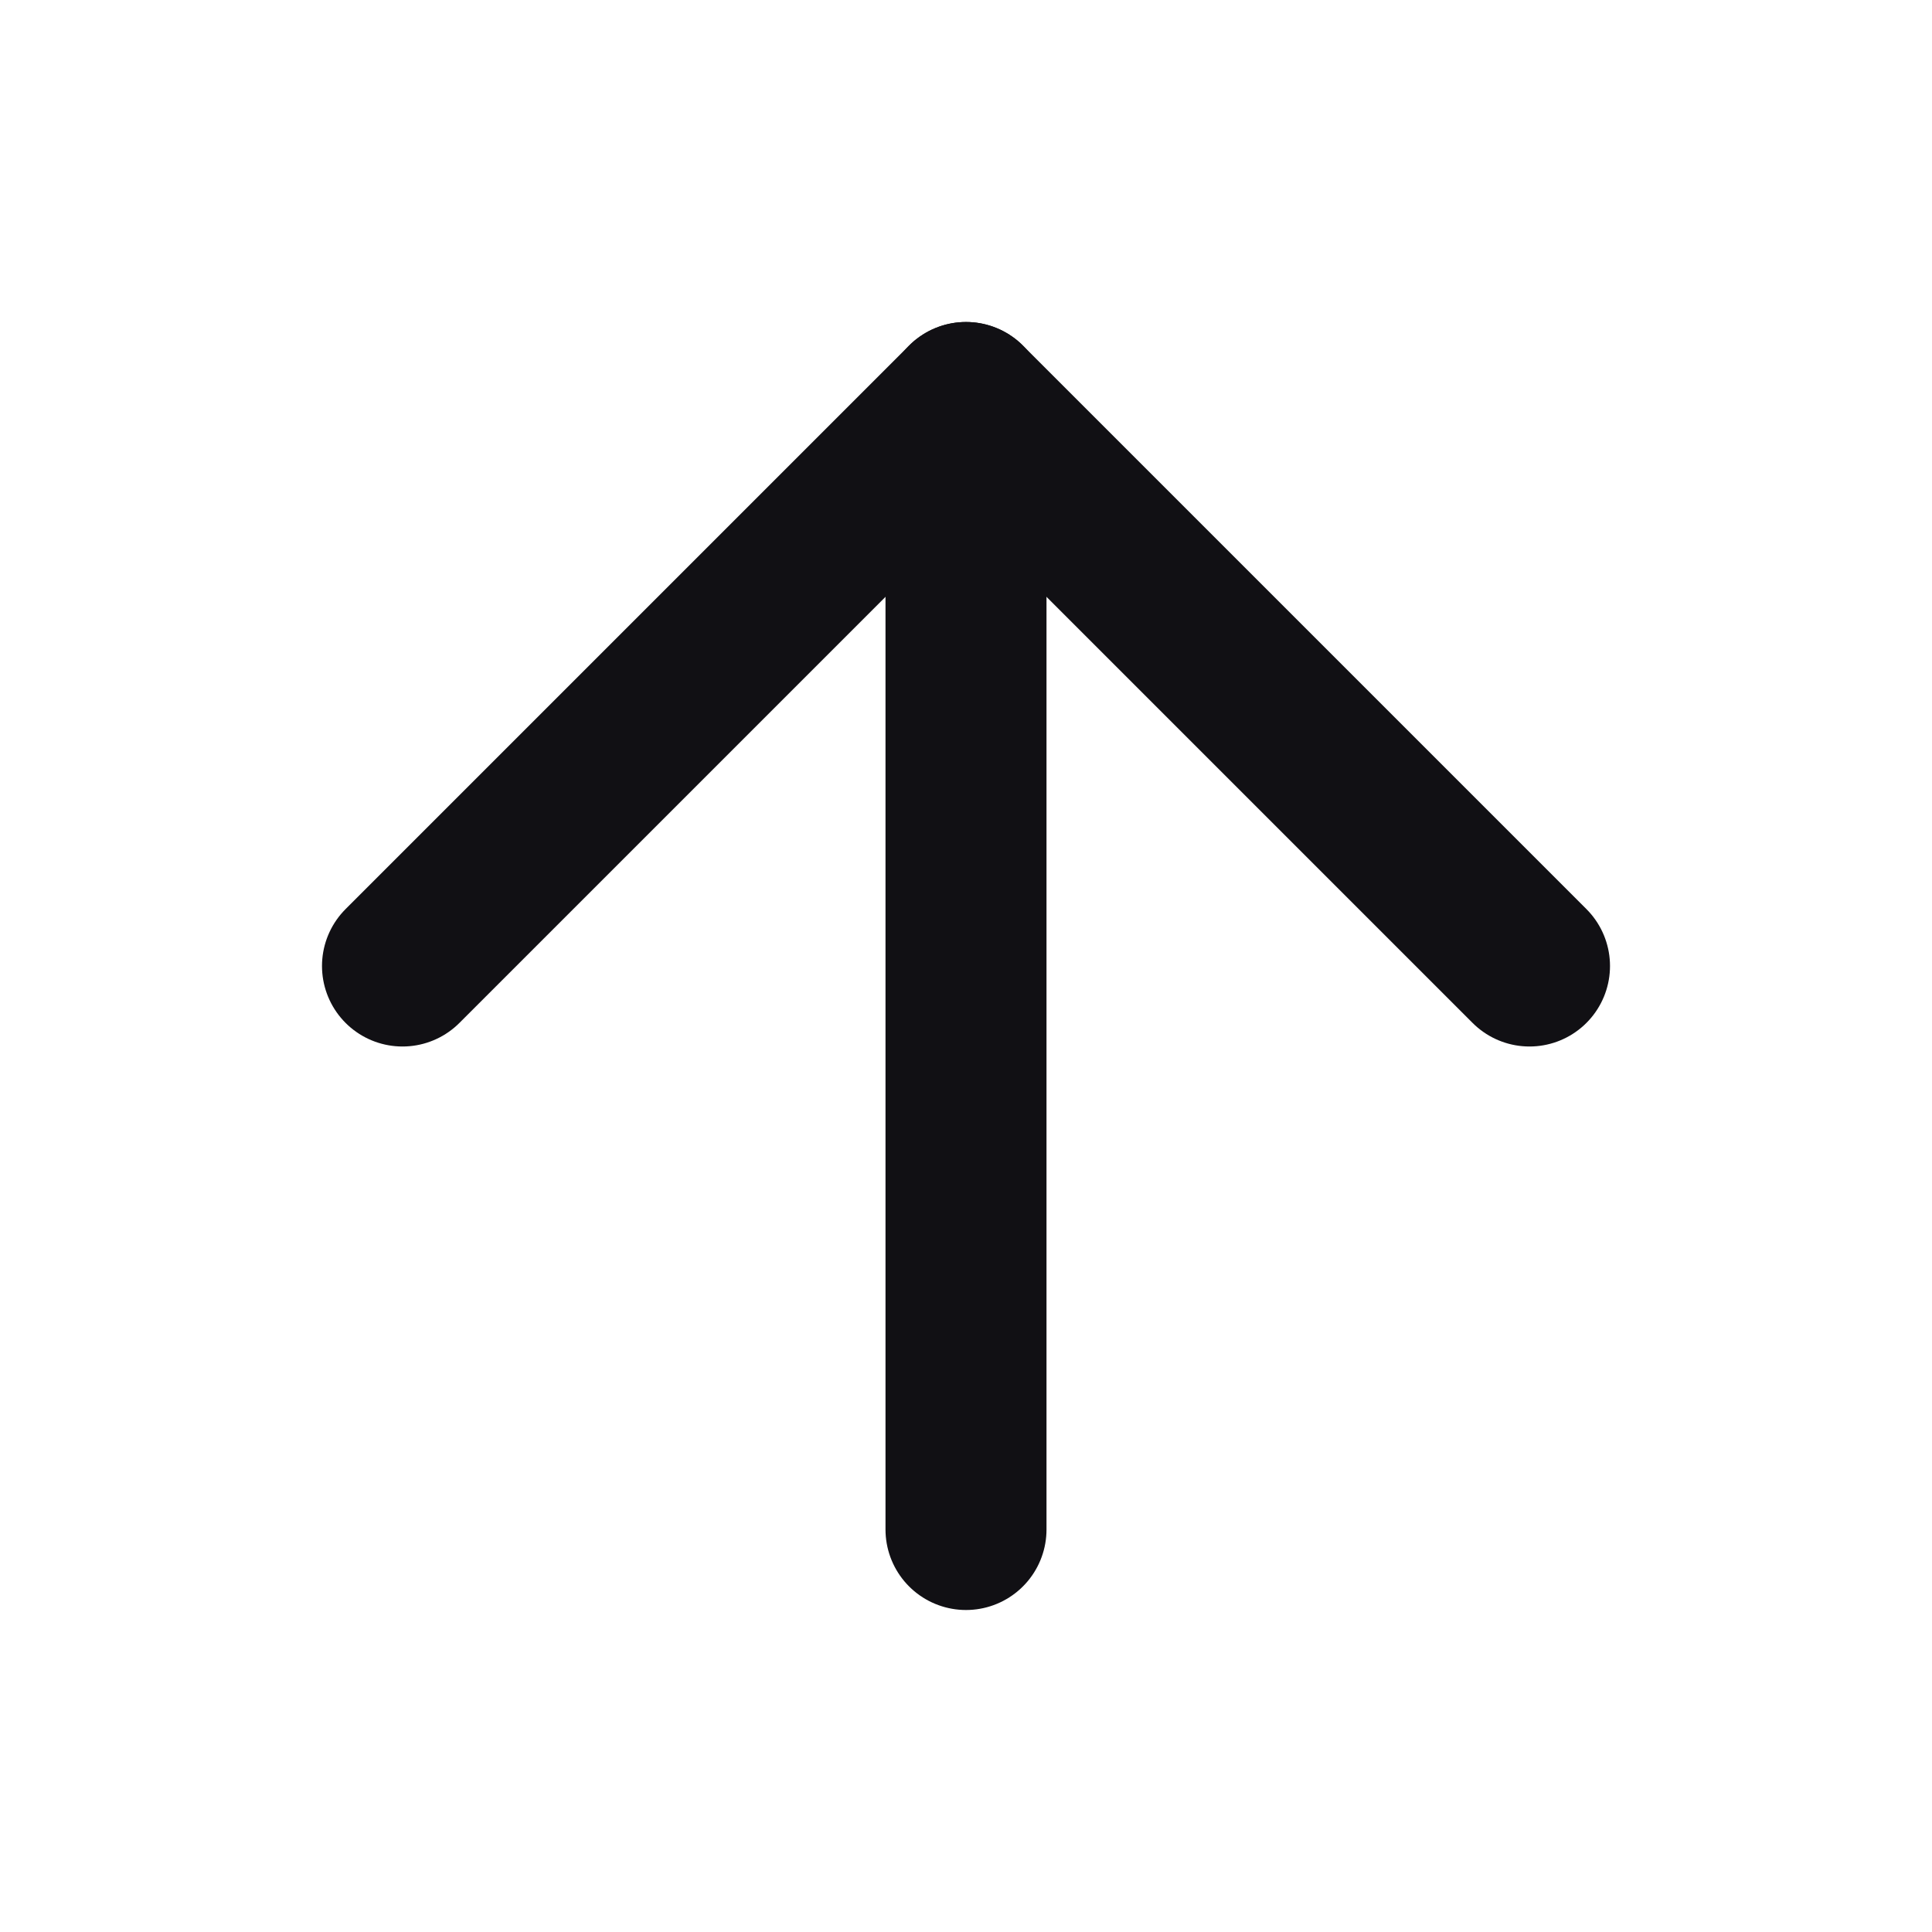
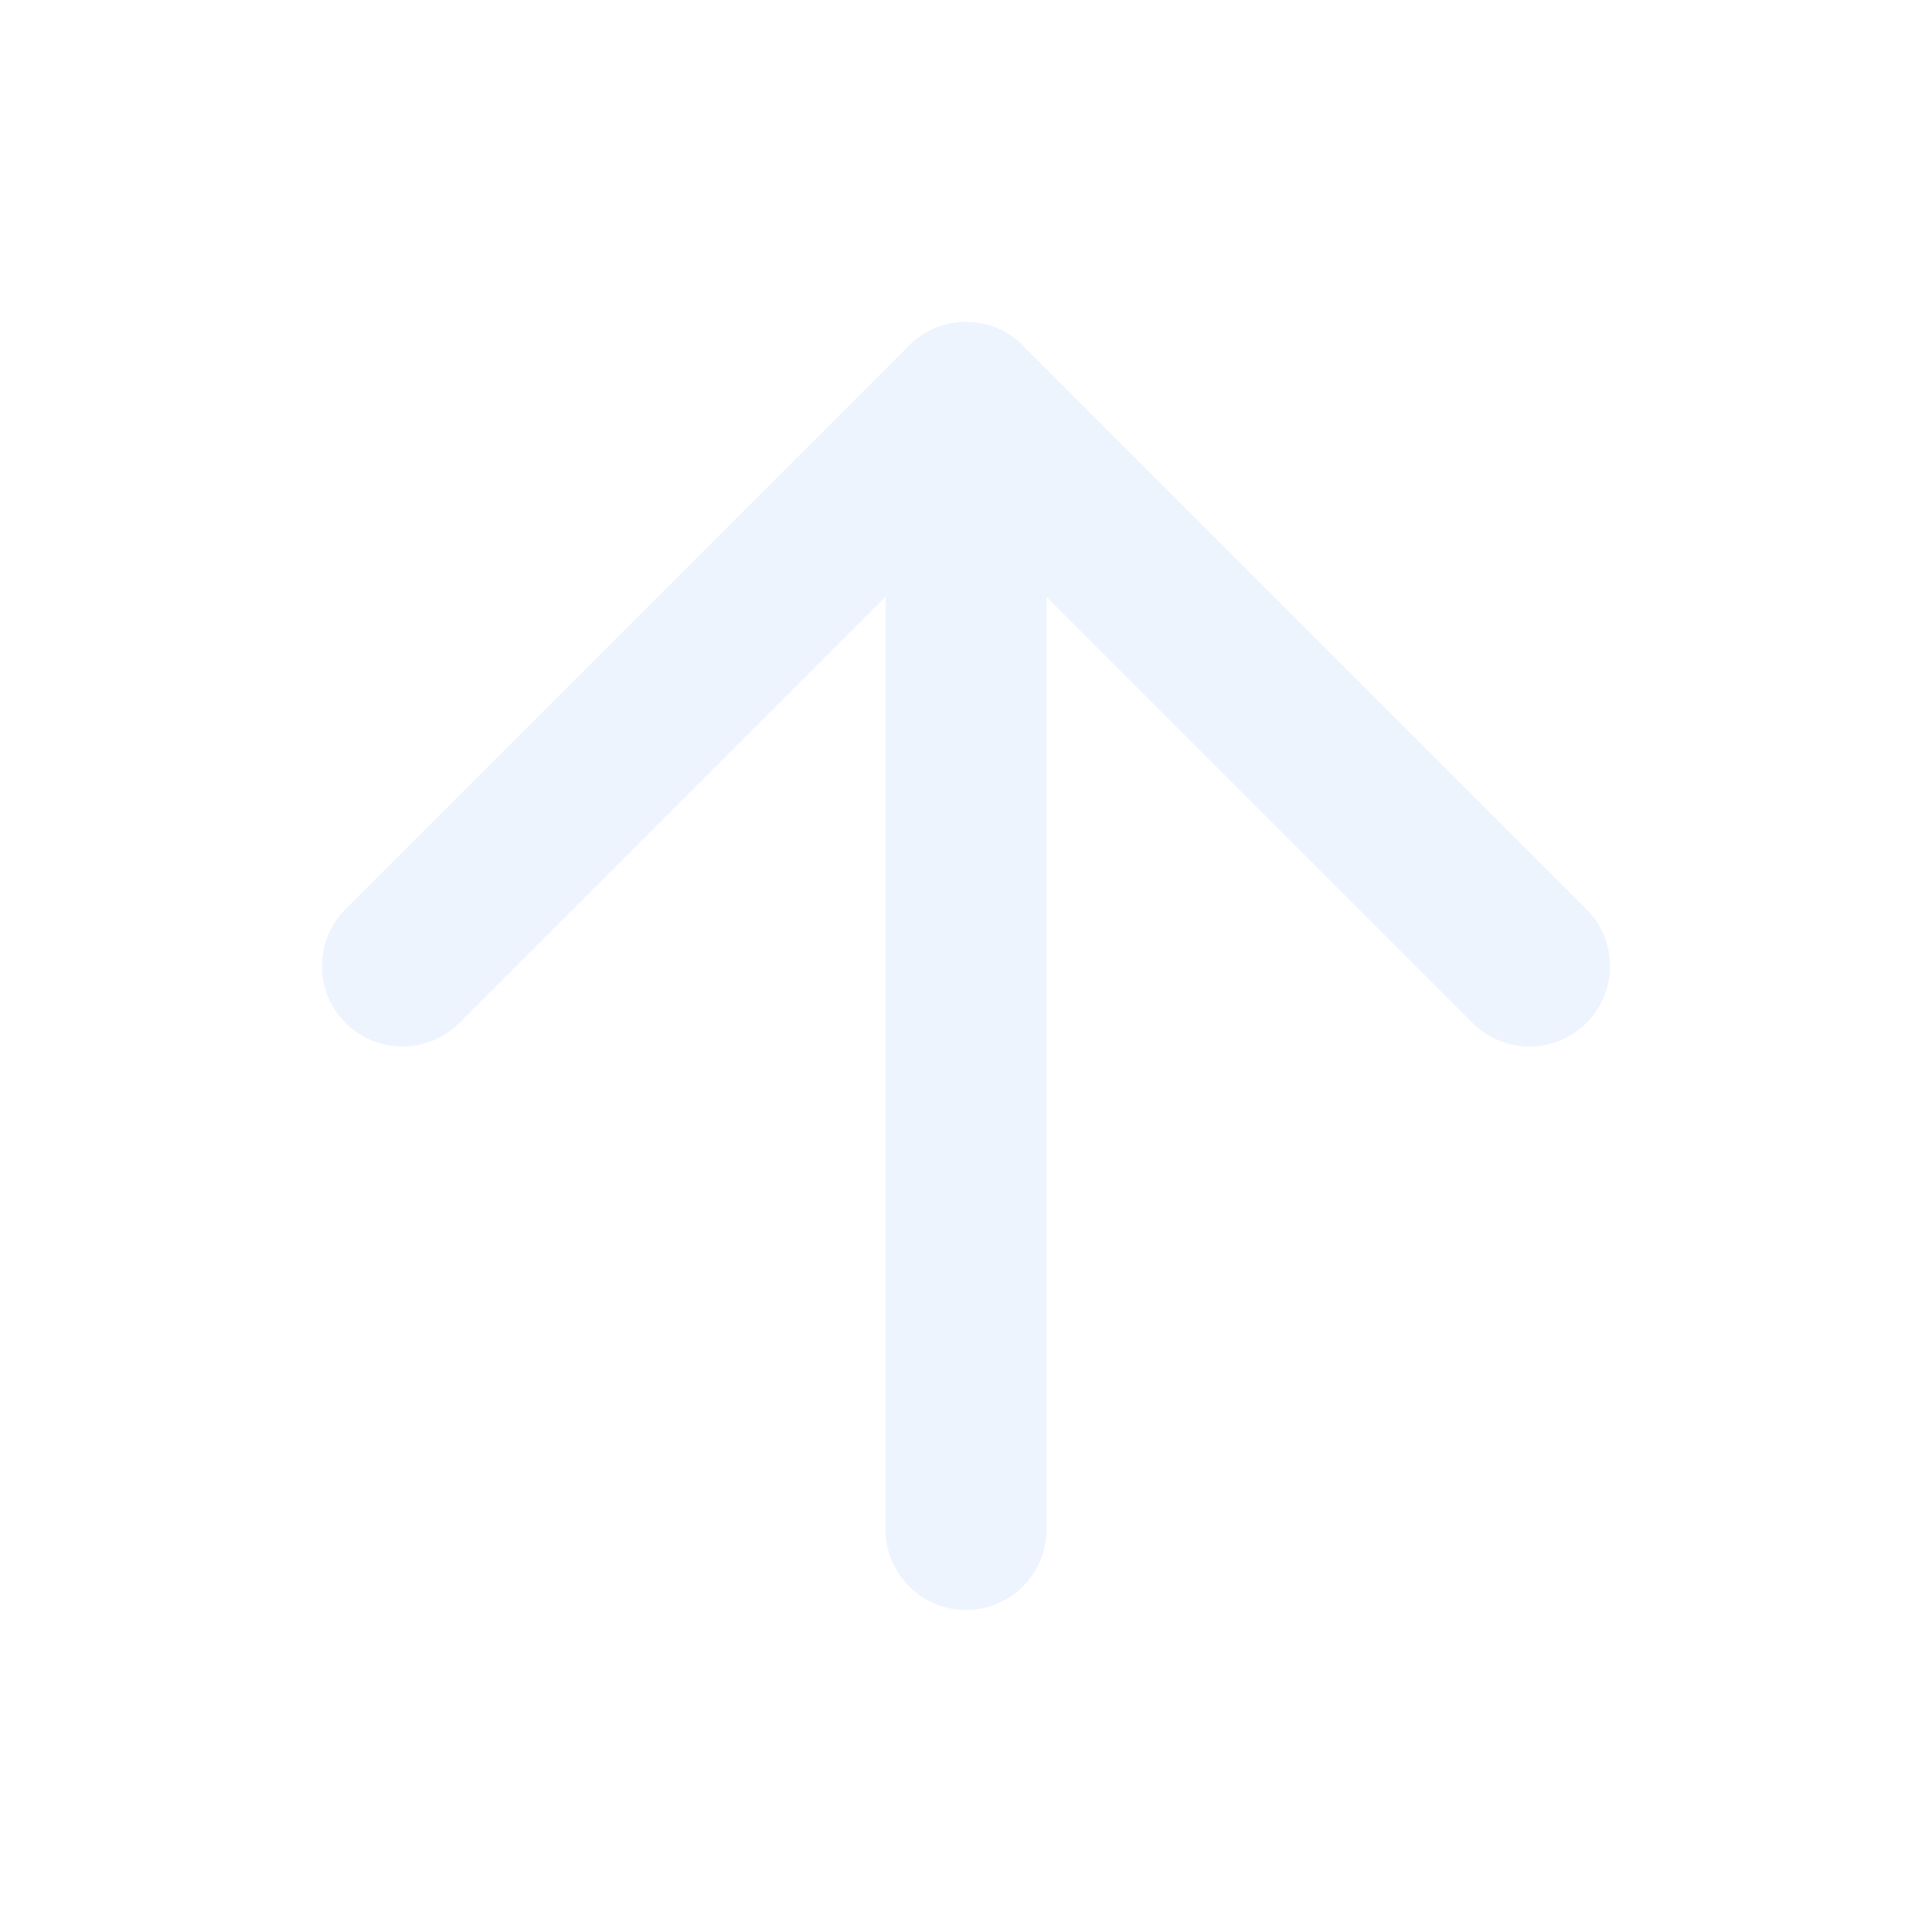
- <svg xmlns="http://www.w3.org/2000/svg" width="24" height="24" viewBox="0 0 24 24" fill="none" stroke="#111014" stroke-width="2" stroke-linecap="round" stroke-linejoin="round">
+ <svg xmlns="http://www.w3.org/2000/svg" width="24" height="24" viewBox="0 0 24 24" fill="none" stroke="#edf4fd" stroke-width="2" stroke-linecap="round" stroke-linejoin="round">
  <path d="m5 12 7-7 7 7" />
  <path d="M12 19V5" />
</svg>
